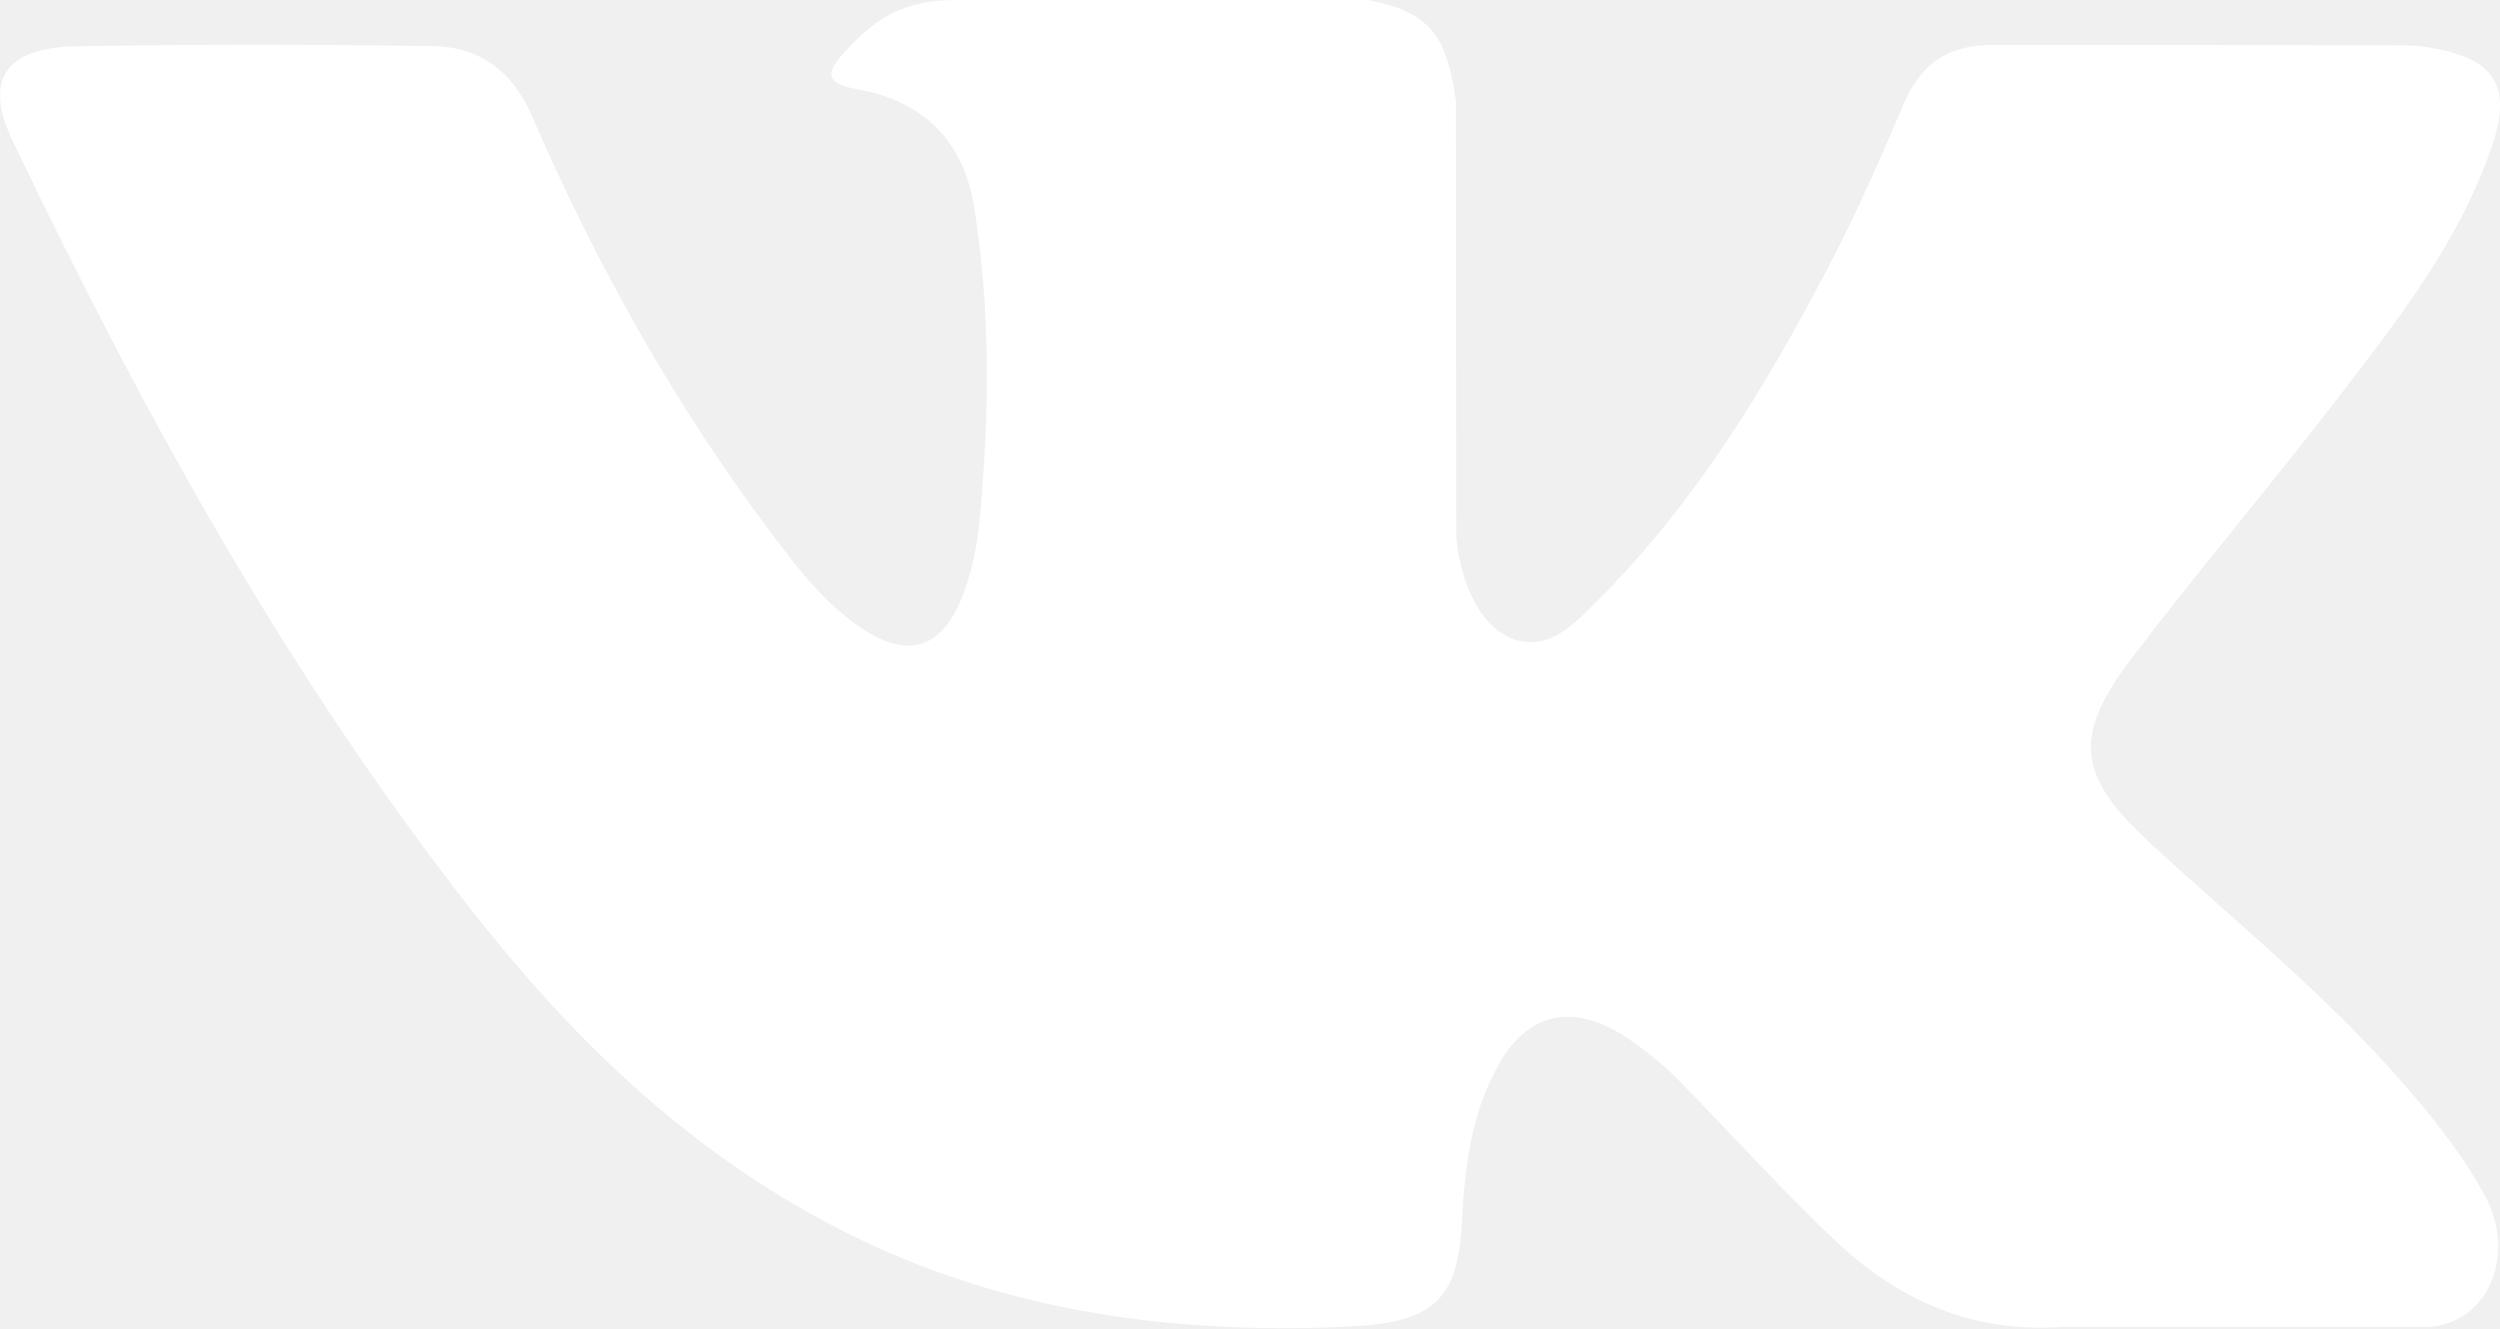
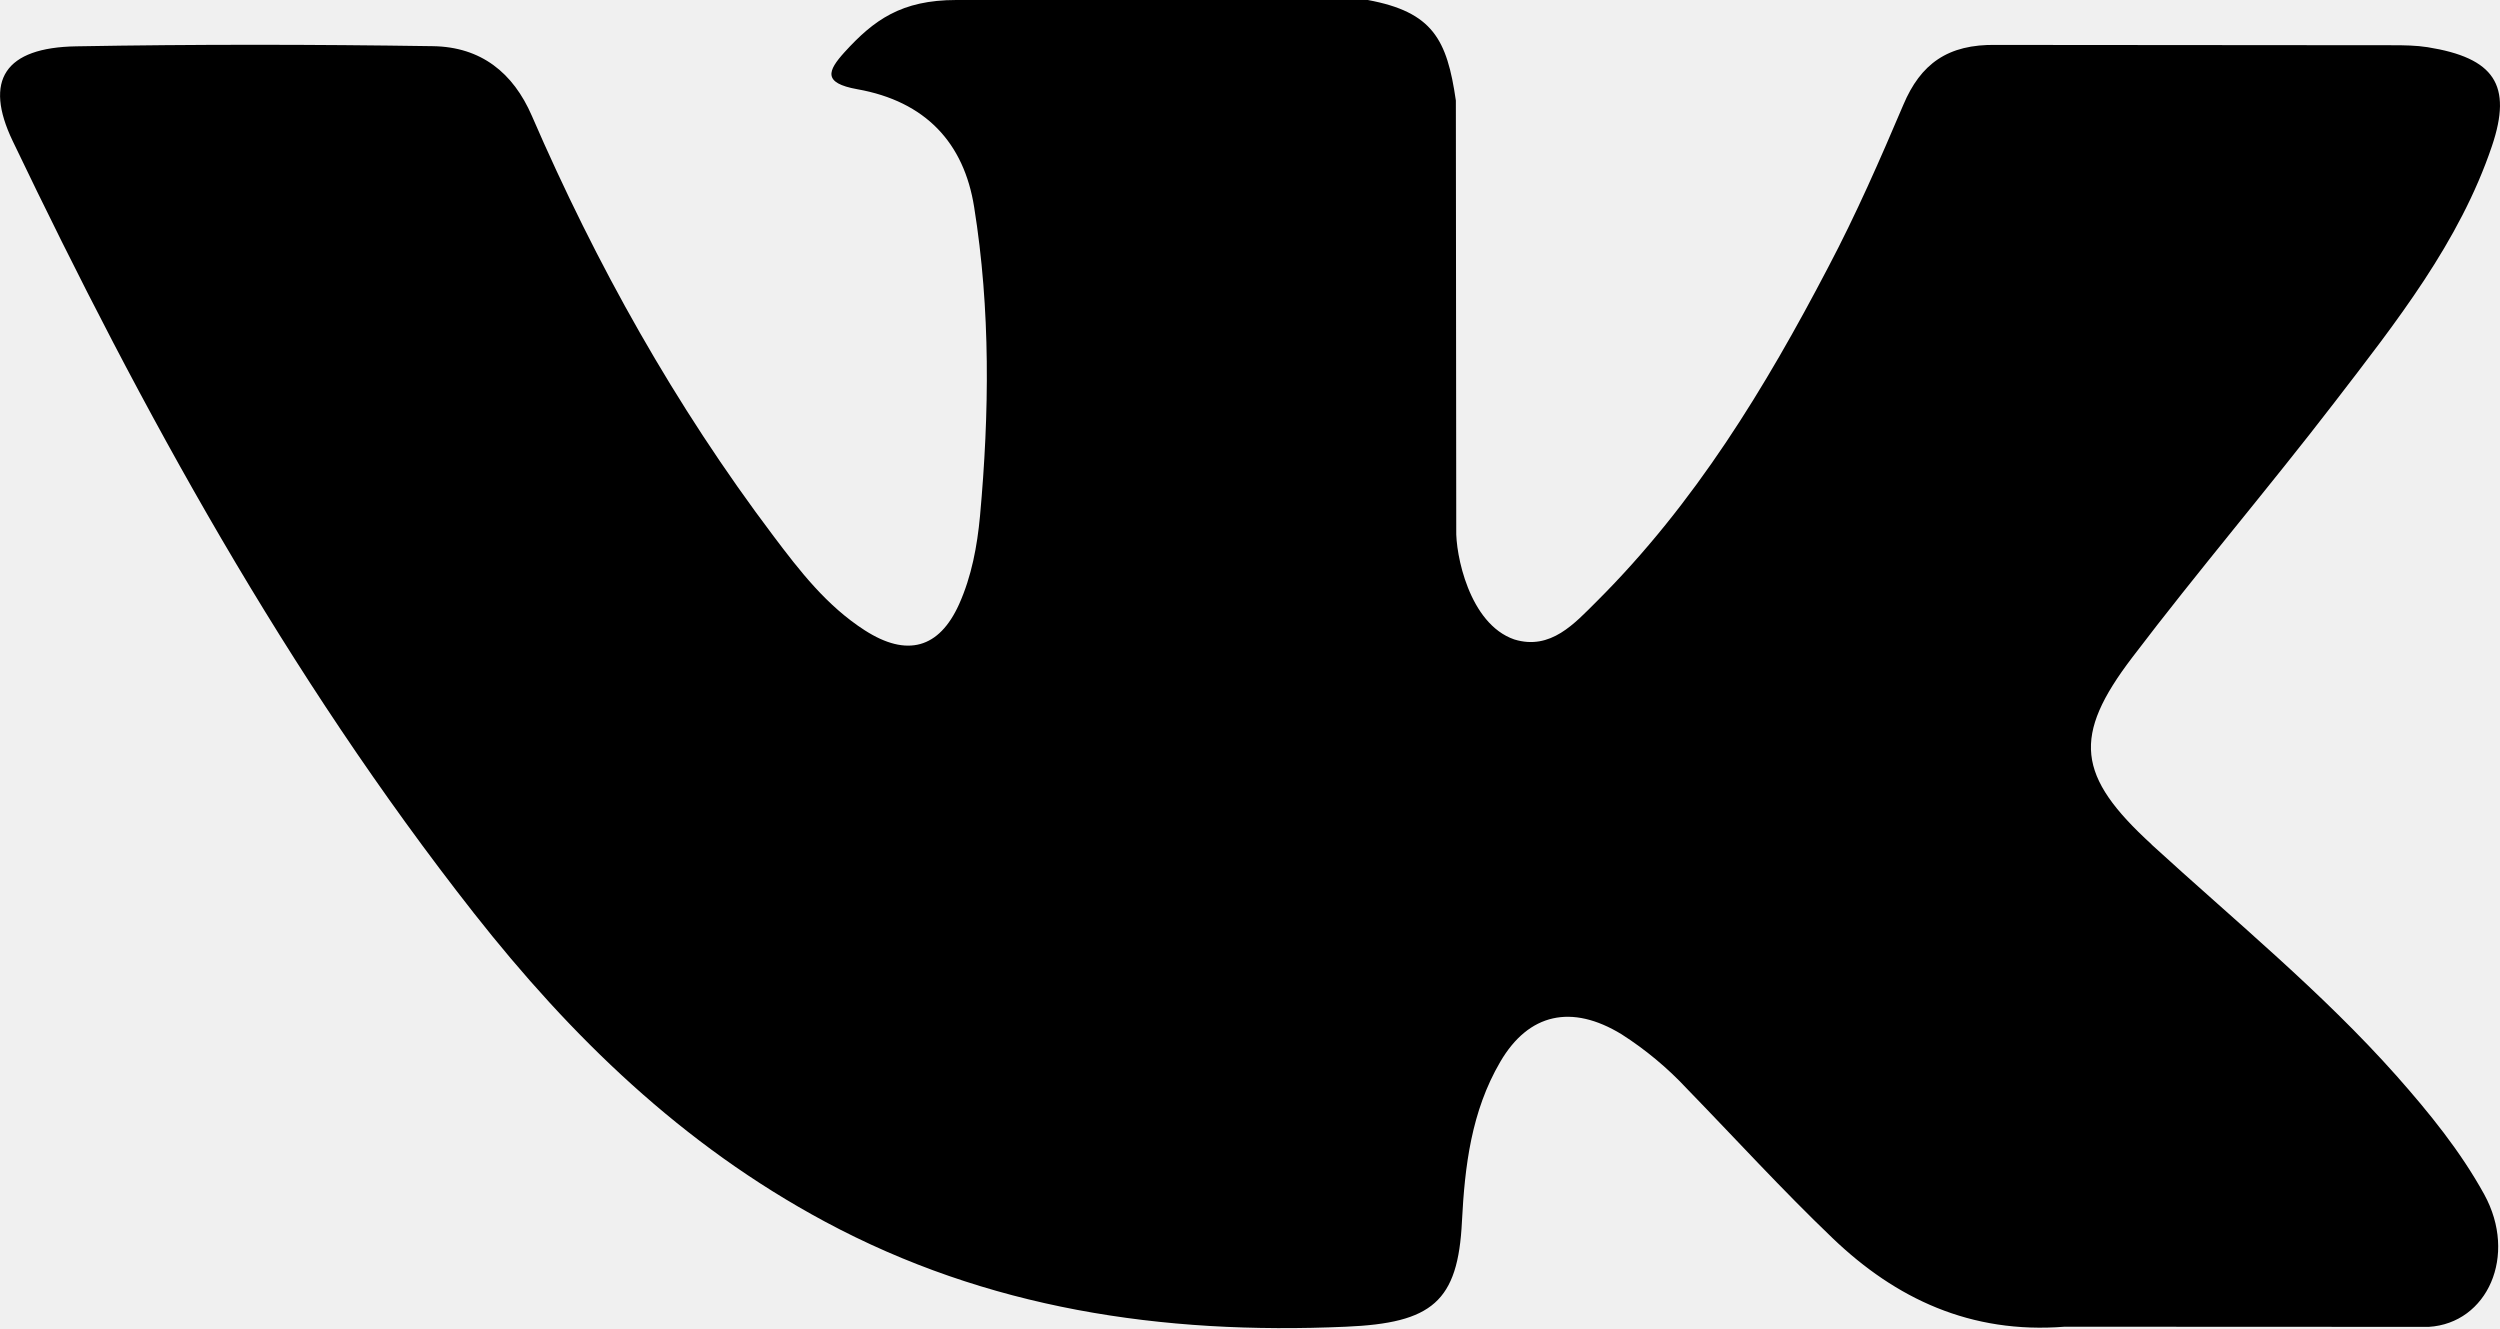
- <svg xmlns="http://www.w3.org/2000/svg" fill="none" viewBox="0 0 32 17">
-   <path fill-rule="evenodd" clip-rule="evenodd" d="M27.54 10.81c1.062.972 2.182 1.888 3.134 2.959.421.476.82.967 1.124 1.519.431.785.04 1.65-.71 1.696l-4.661-.002c-1.203.094-2.162-.36-2.968-1.132-.646-.618-1.244-1.274-1.864-1.912a4.338 4.338 0 00-.84-.7c-.636-.388-1.188-.27-1.552.354-.37.633-.454 1.335-.49 2.041-.05 1.03-.382 1.302-1.485 1.349-2.356.104-4.593-.23-6.67-1.346-1.832-.984-3.253-2.373-4.49-3.945C3.663 8.629 1.819 5.264.163 1.806-.211 1.026.062.608.977.593 2.498.566 4.02.568 5.541.591c.618.009 1.028.342 1.266.89.823 1.9 1.83 3.706 3.094 5.381.336.446.68.892 1.168 1.206.54.347.952.232 1.207-.333.161-.359.232-.745.268-1.129.12-1.32.136-2.64-.075-3.956-.13-.821-.622-1.353-1.496-1.508-.445-.08-.379-.235-.163-.474.375-.412.727-.668 1.43-.668h5.268c.83.154 1.014.503 1.127 1.287l.005 5.494c-.01.303.161 1.203.743 1.404.466.143.773-.207 1.052-.484 1.262-1.257 2.162-2.742 2.966-4.28.357-.677.664-1.379.962-2.08.22-.521.566-.778 1.19-.766l5.072.004c.15 0 .302.002.448.025.854.137 1.088.482.824 1.265-.415 1.23-1.225 2.253-2.016 3.282-.845 1.099-1.75 2.16-2.588 3.264-.77 1.01-.71 1.518.248 2.394z" fill="#fff" />
+ <svg xmlns="http://www.w3.org/2000/svg" viewBox="0 0 32 17">
+   <path fill-rule="evenodd" clip-rule="evenodd" d="M27.54 10.81c1.062.972 2.182 1.888 3.134 2.959.421.476.82.967 1.124 1.519.431.785.04 1.65-.71 1.696l-4.661-.002c-1.203.094-2.162-.36-2.968-1.132-.646-.618-1.244-1.274-1.864-1.912a4.338 4.338 0 00-.84-.7c-.636-.388-1.188-.27-1.552.354-.37.633-.454 1.335-.49 2.041-.05 1.03-.382 1.302-1.485 1.349-2.356.104-4.593-.23-6.67-1.346-1.832-.984-3.253-2.373-4.49-3.945C3.663 8.629 1.819 5.264.163 1.806-.211 1.026.062.608.977.593 2.498.566 4.02.568 5.541.591c.618.009 1.028.342 1.266.89.823 1.9 1.83 3.706 3.094 5.381.336.446.68.892 1.168 1.206.54.347.952.232 1.207-.333.161-.359.232-.745.268-1.129.12-1.32.136-2.64-.075-3.956-.13-.821-.622-1.353-1.496-1.508-.445-.08-.379-.235-.163-.474.375-.412.727-.668 1.43-.668h5.268c.83.154 1.014.503 1.127 1.287l.005 5.494c-.01.303.161 1.203.743 1.404.466.143.773-.207 1.052-.484 1.262-1.257 2.162-2.742 2.966-4.28.357-.677.664-1.379.962-2.08.22-.521.566-.778 1.19-.766l5.072.004c.15 0 .302.002.448.025.854.137 1.088.482.824 1.265-.415 1.23-1.225 2.253-2.016 3.282-.845 1.099-1.75 2.16-2.588 3.264-.77 1.01-.71 1.518.248 2.394z" />
</svg>
